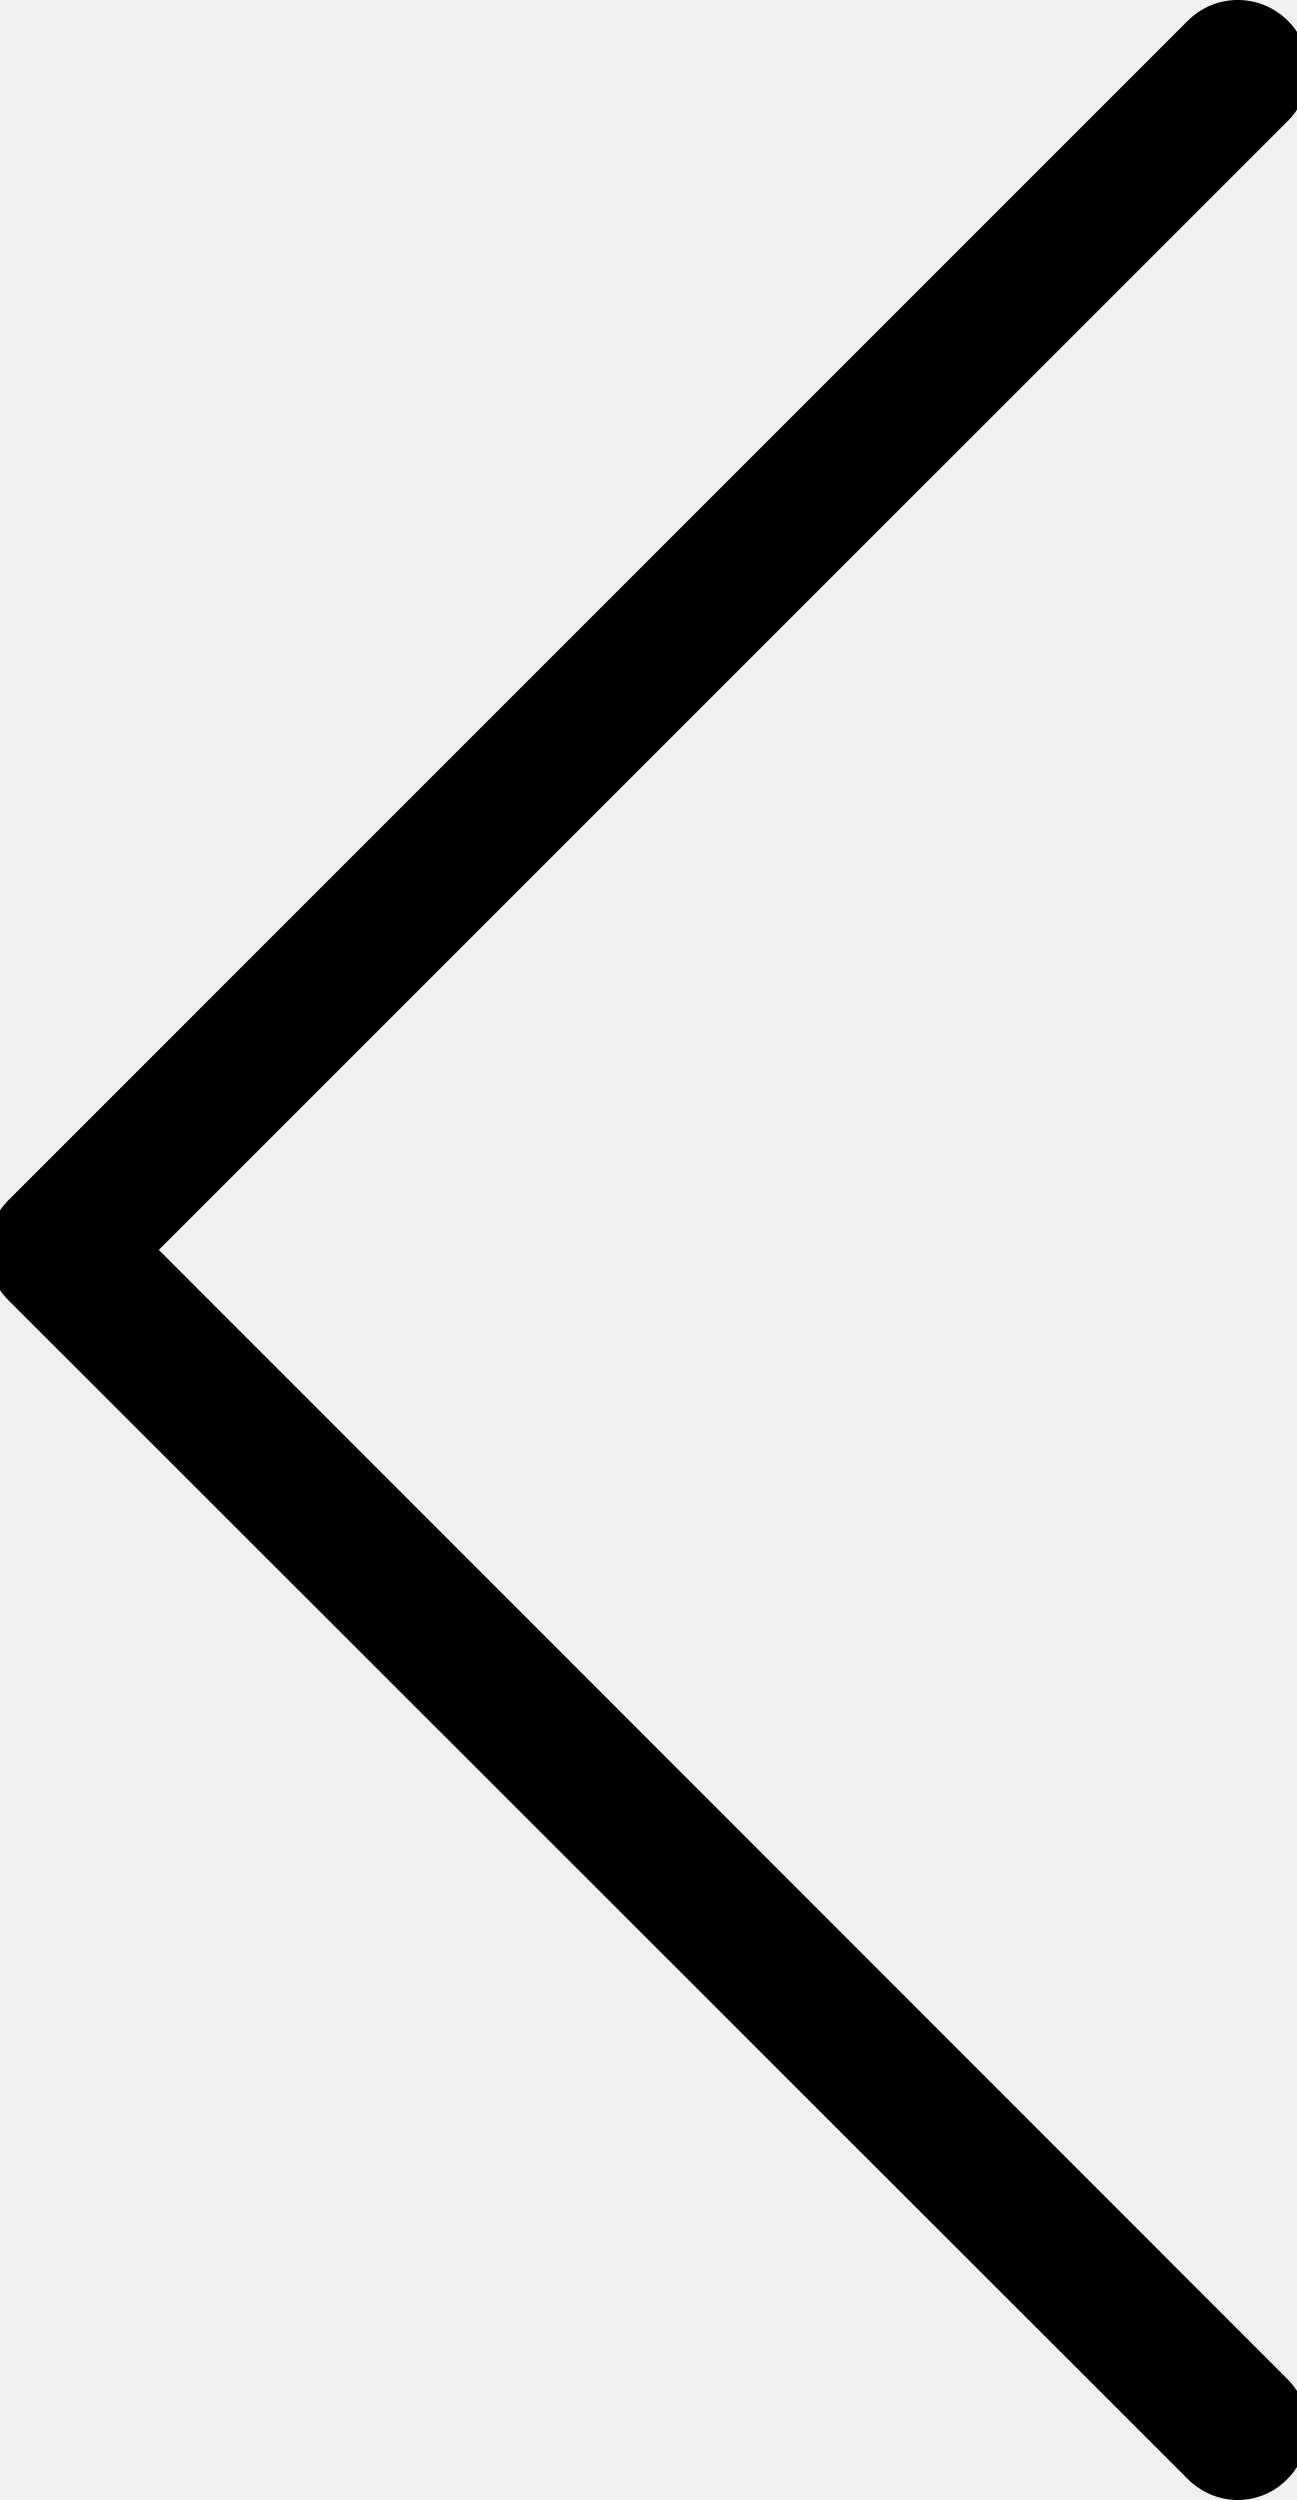
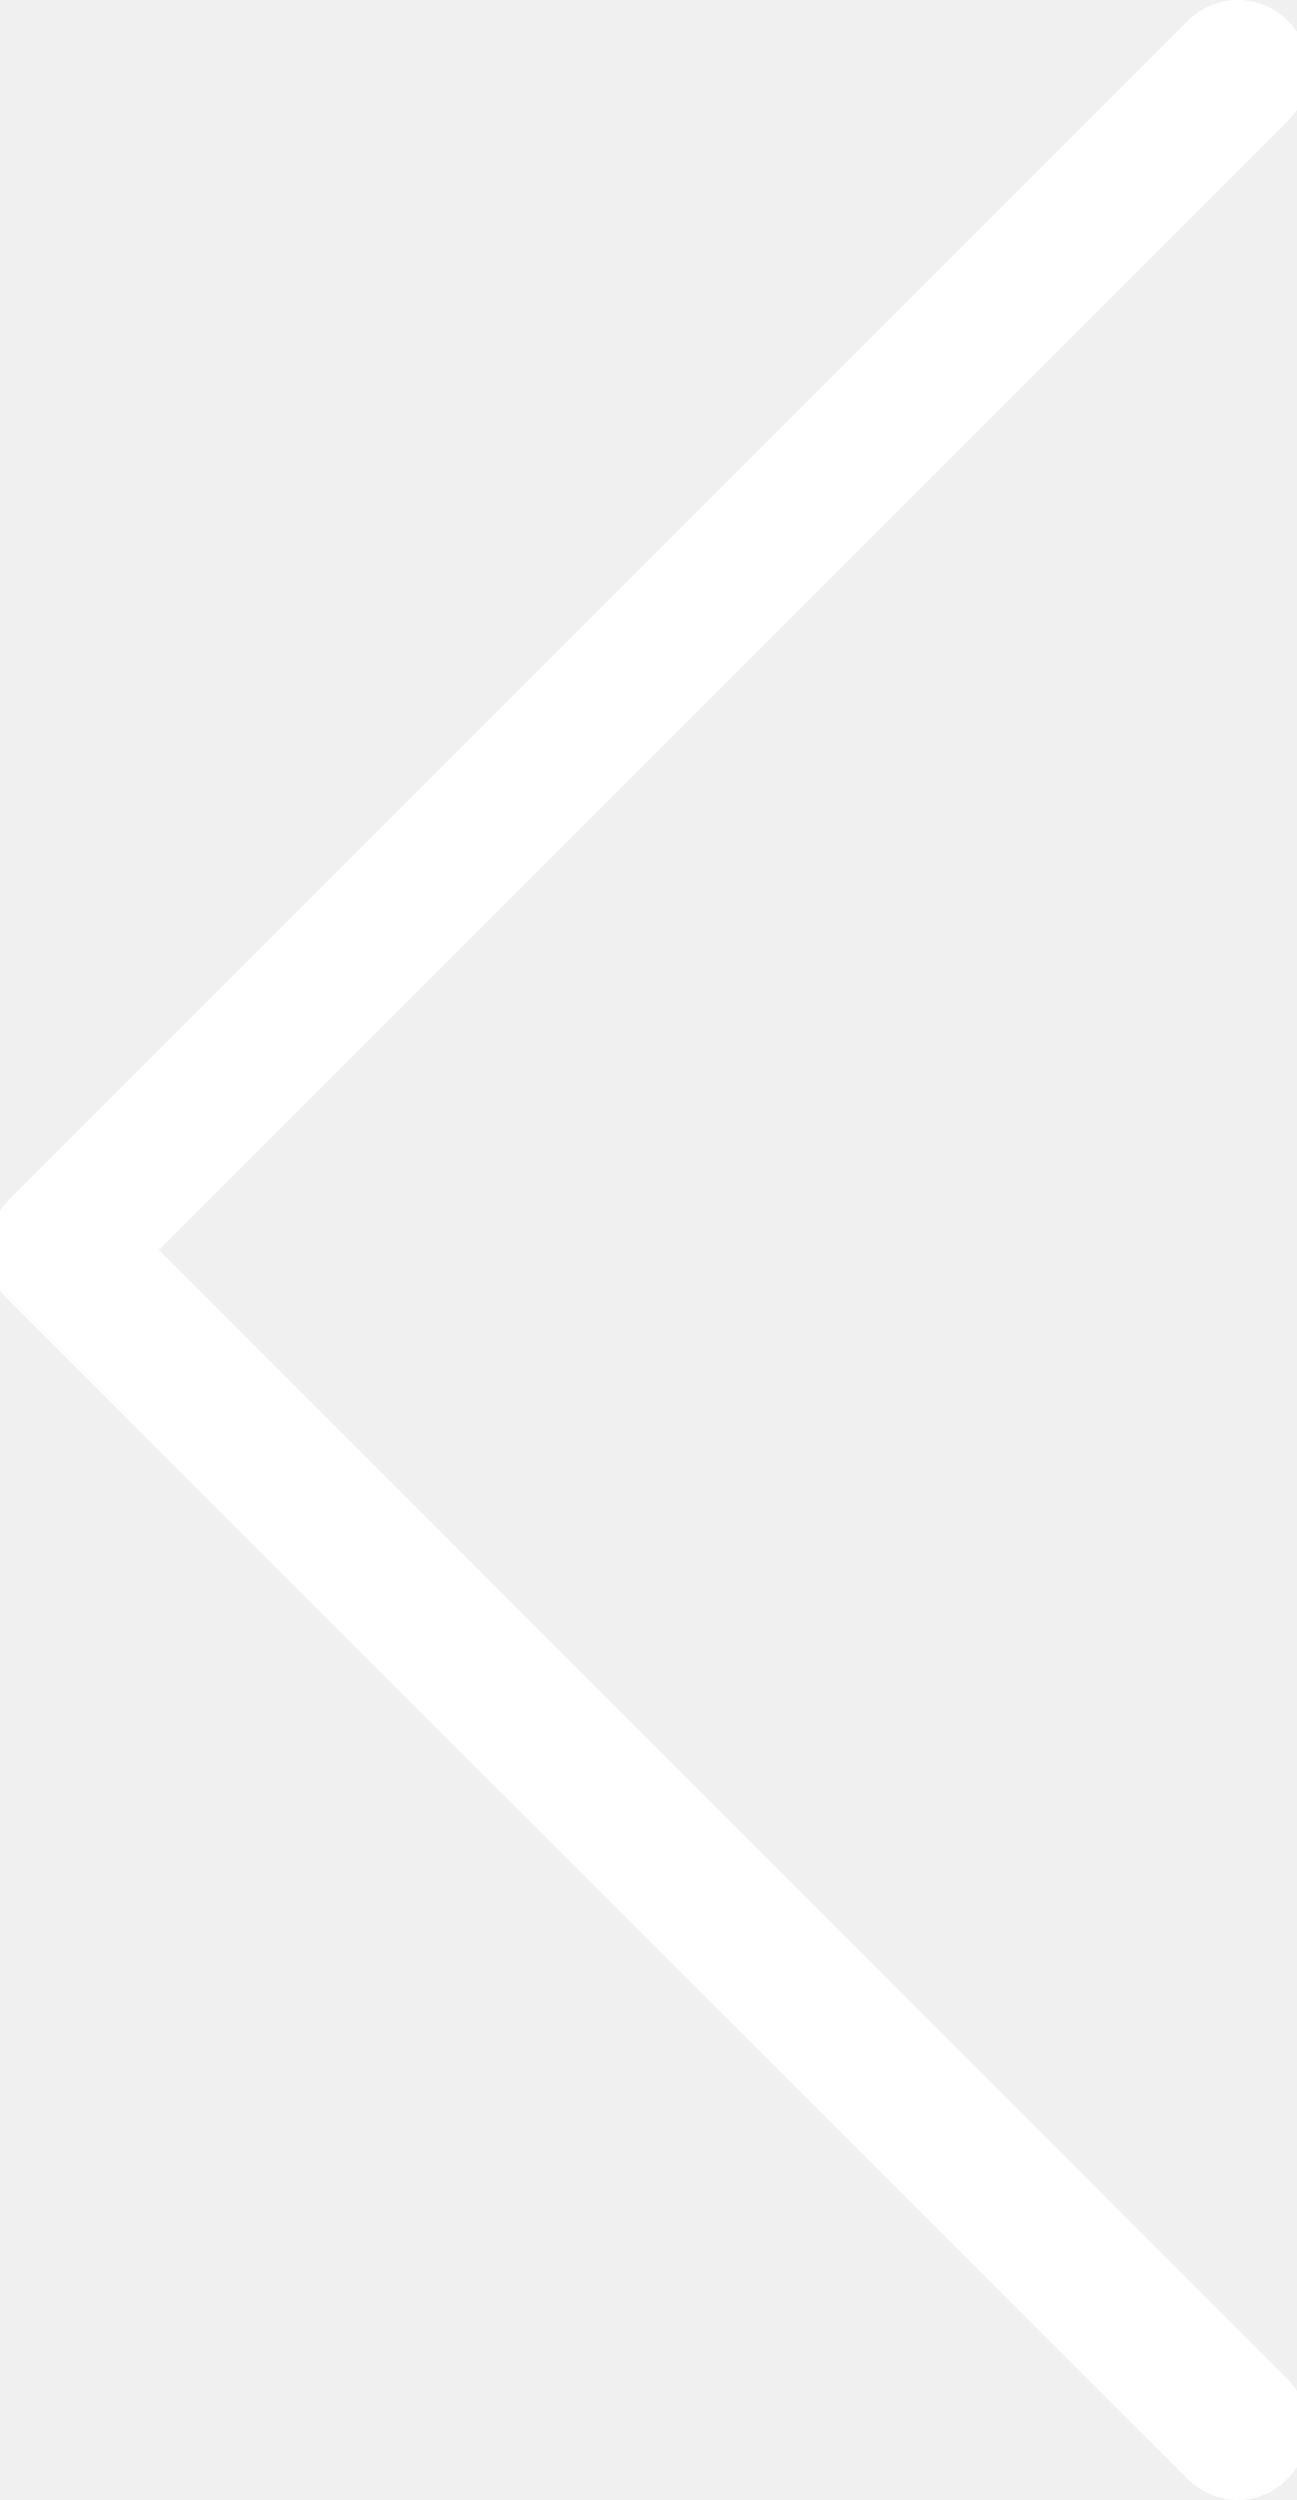
<svg xmlns="http://www.w3.org/2000/svg" version="1.1" id="Capa_1" x="0px" y="0px" width="28px" height="54px" viewBox="-13.5 27.5 28 54" enable-background="new -13.5 27.5 28 54" xml:space="preserve">
-   <path d="M-10.07,54.498l24.388-24.387c0.6-0.6,0.6-1.562,0-2.162c-0.601-0.599-1.562-0.599-2.162,0l-25.474,25.475  c-0.6,0.6-0.6,1.562,0,2.161l25.474,25.462c0.294,0.295,0.69,0.453,1.075,0.453s0.78-0.146,1.075-0.453c0.6-0.6,0.6-1.561,0-2.161  L-10.07,54.498z" />
+   <path fill="#FFFFFF" d="M-10.07,54.498l24.388-24.387c0.6-0.6,0.6-1.562,0-2.162c-0.601-0.599-1.562-0.599-2.162,0l-25.474,25.475  c-0.6,0.6-0.6,1.562,0,2.161l25.474,25.462c0.294,0.295,0.69,0.453,1.075,0.453s0.78-0.146,1.075-0.453c0.6-0.6,0.6-1.561,0-2.161  L-10.07,54.498z" />
</svg>
